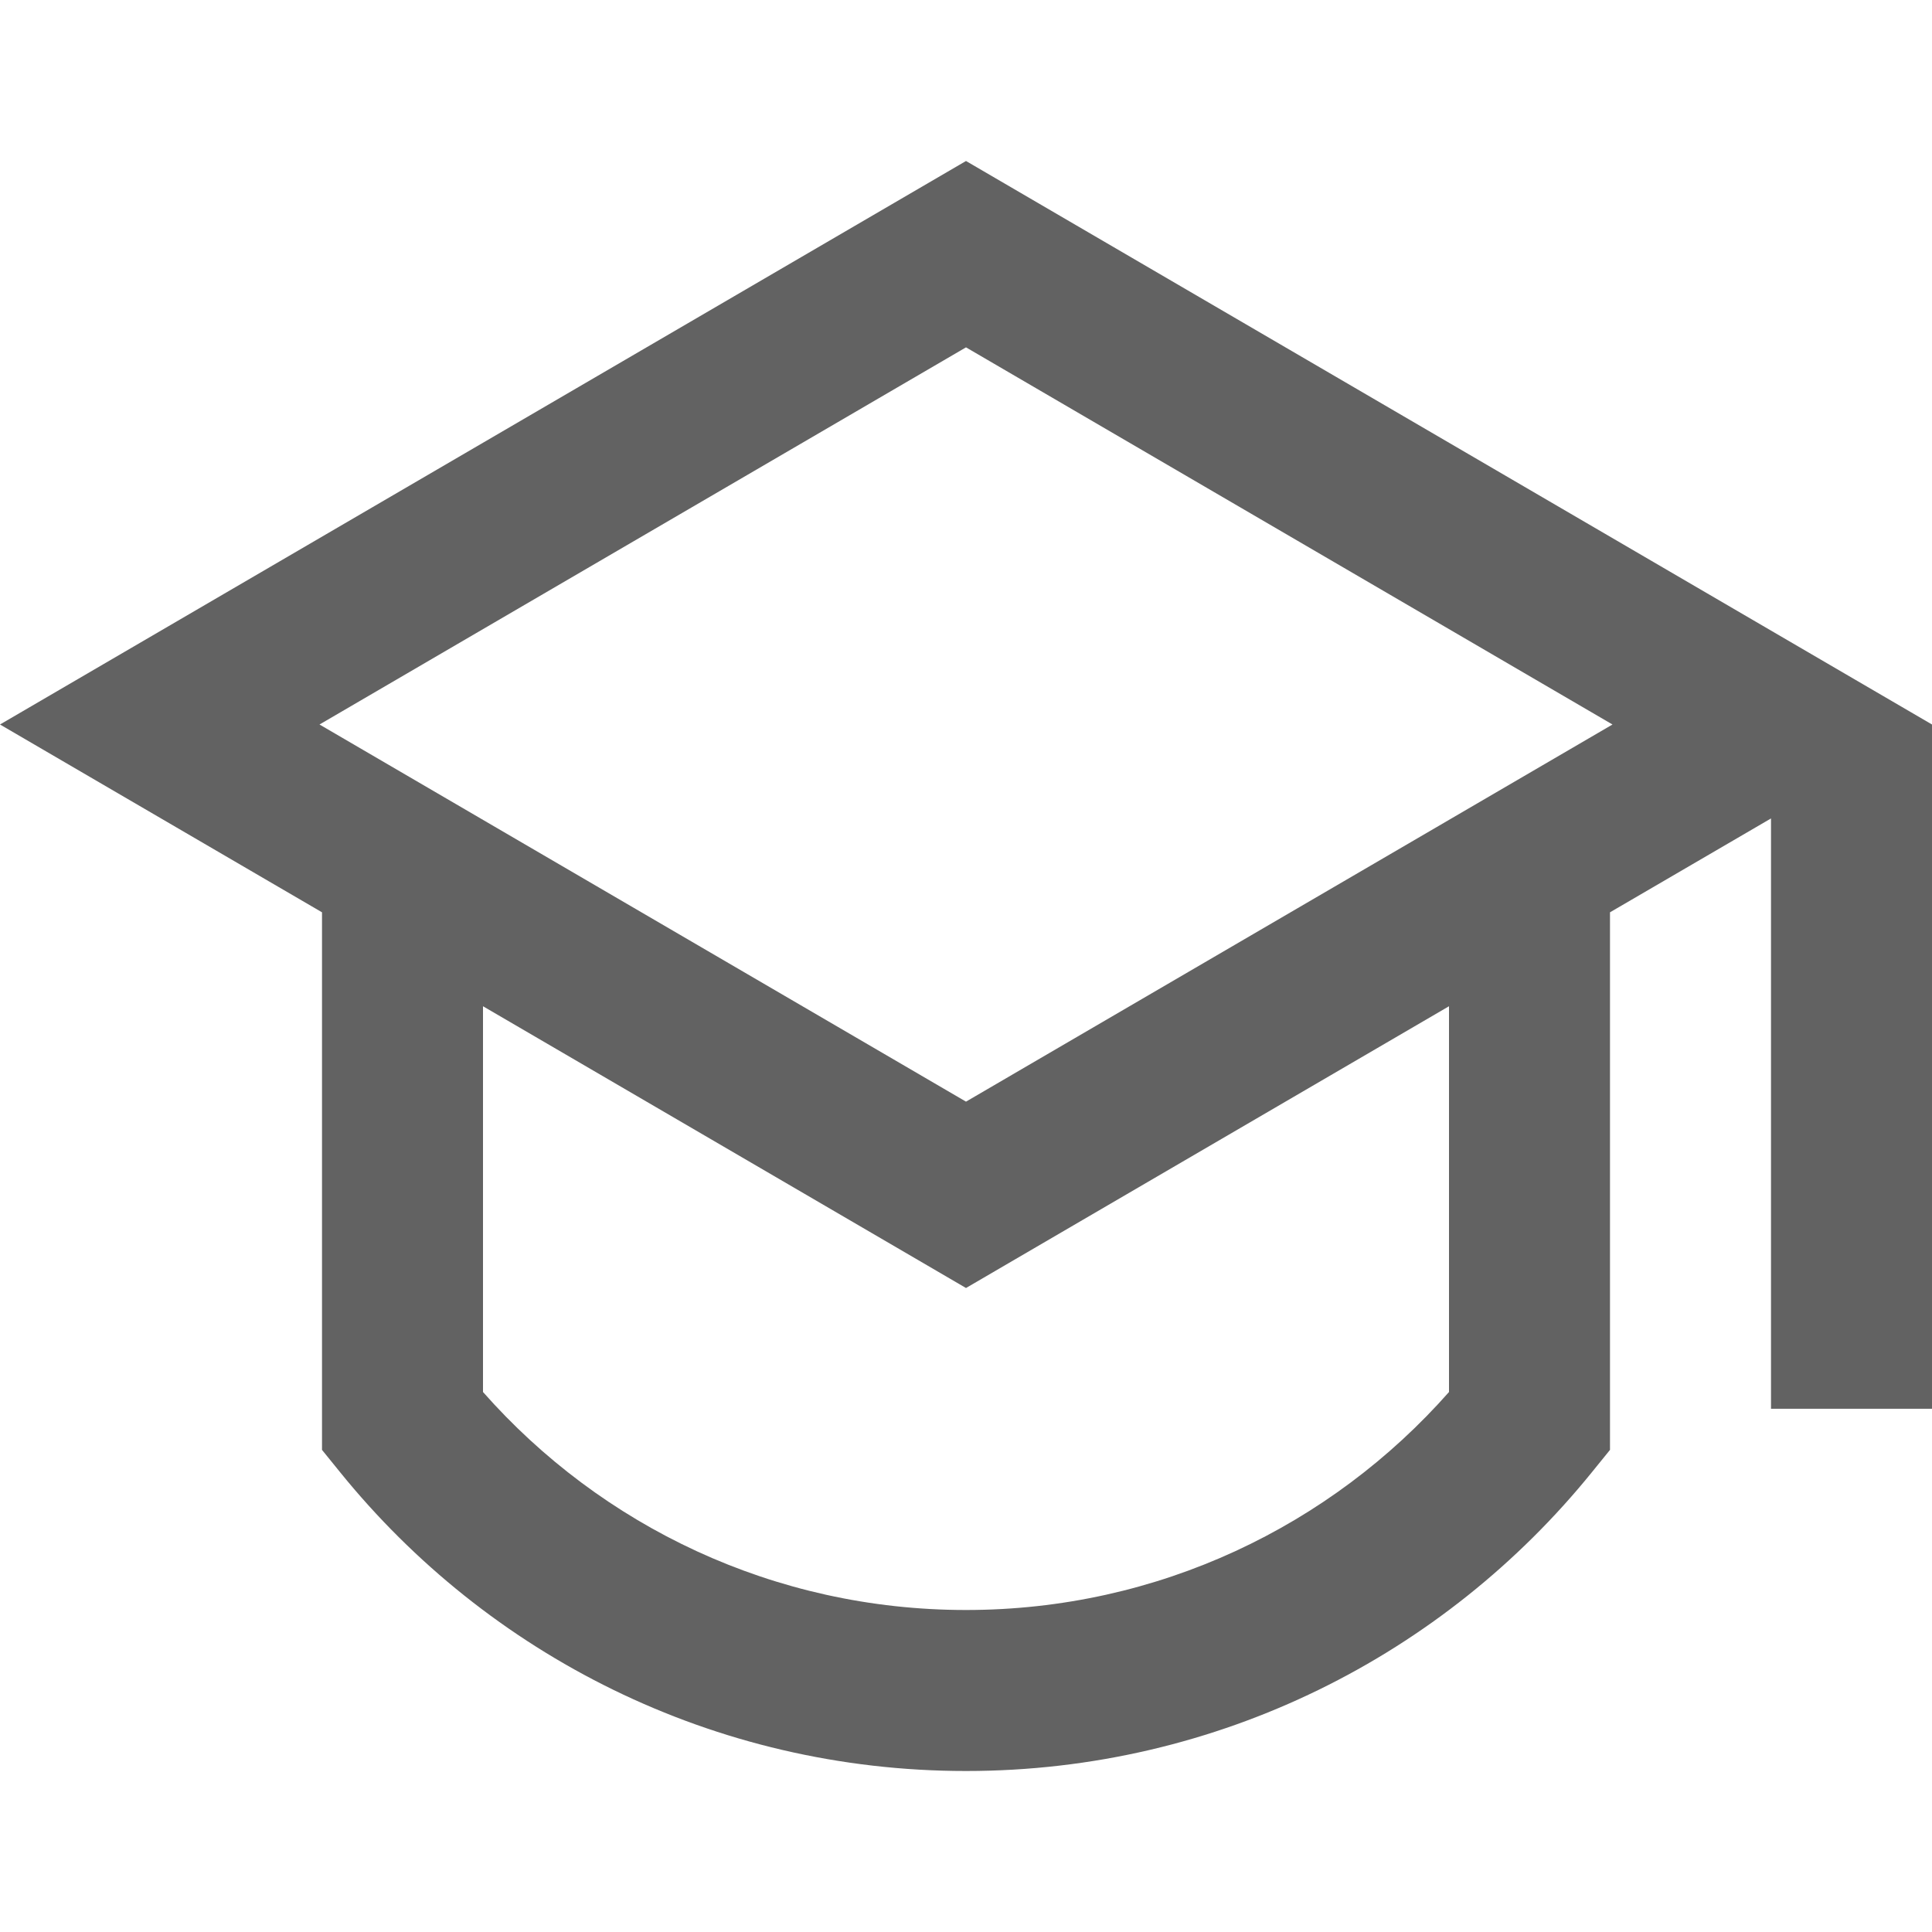
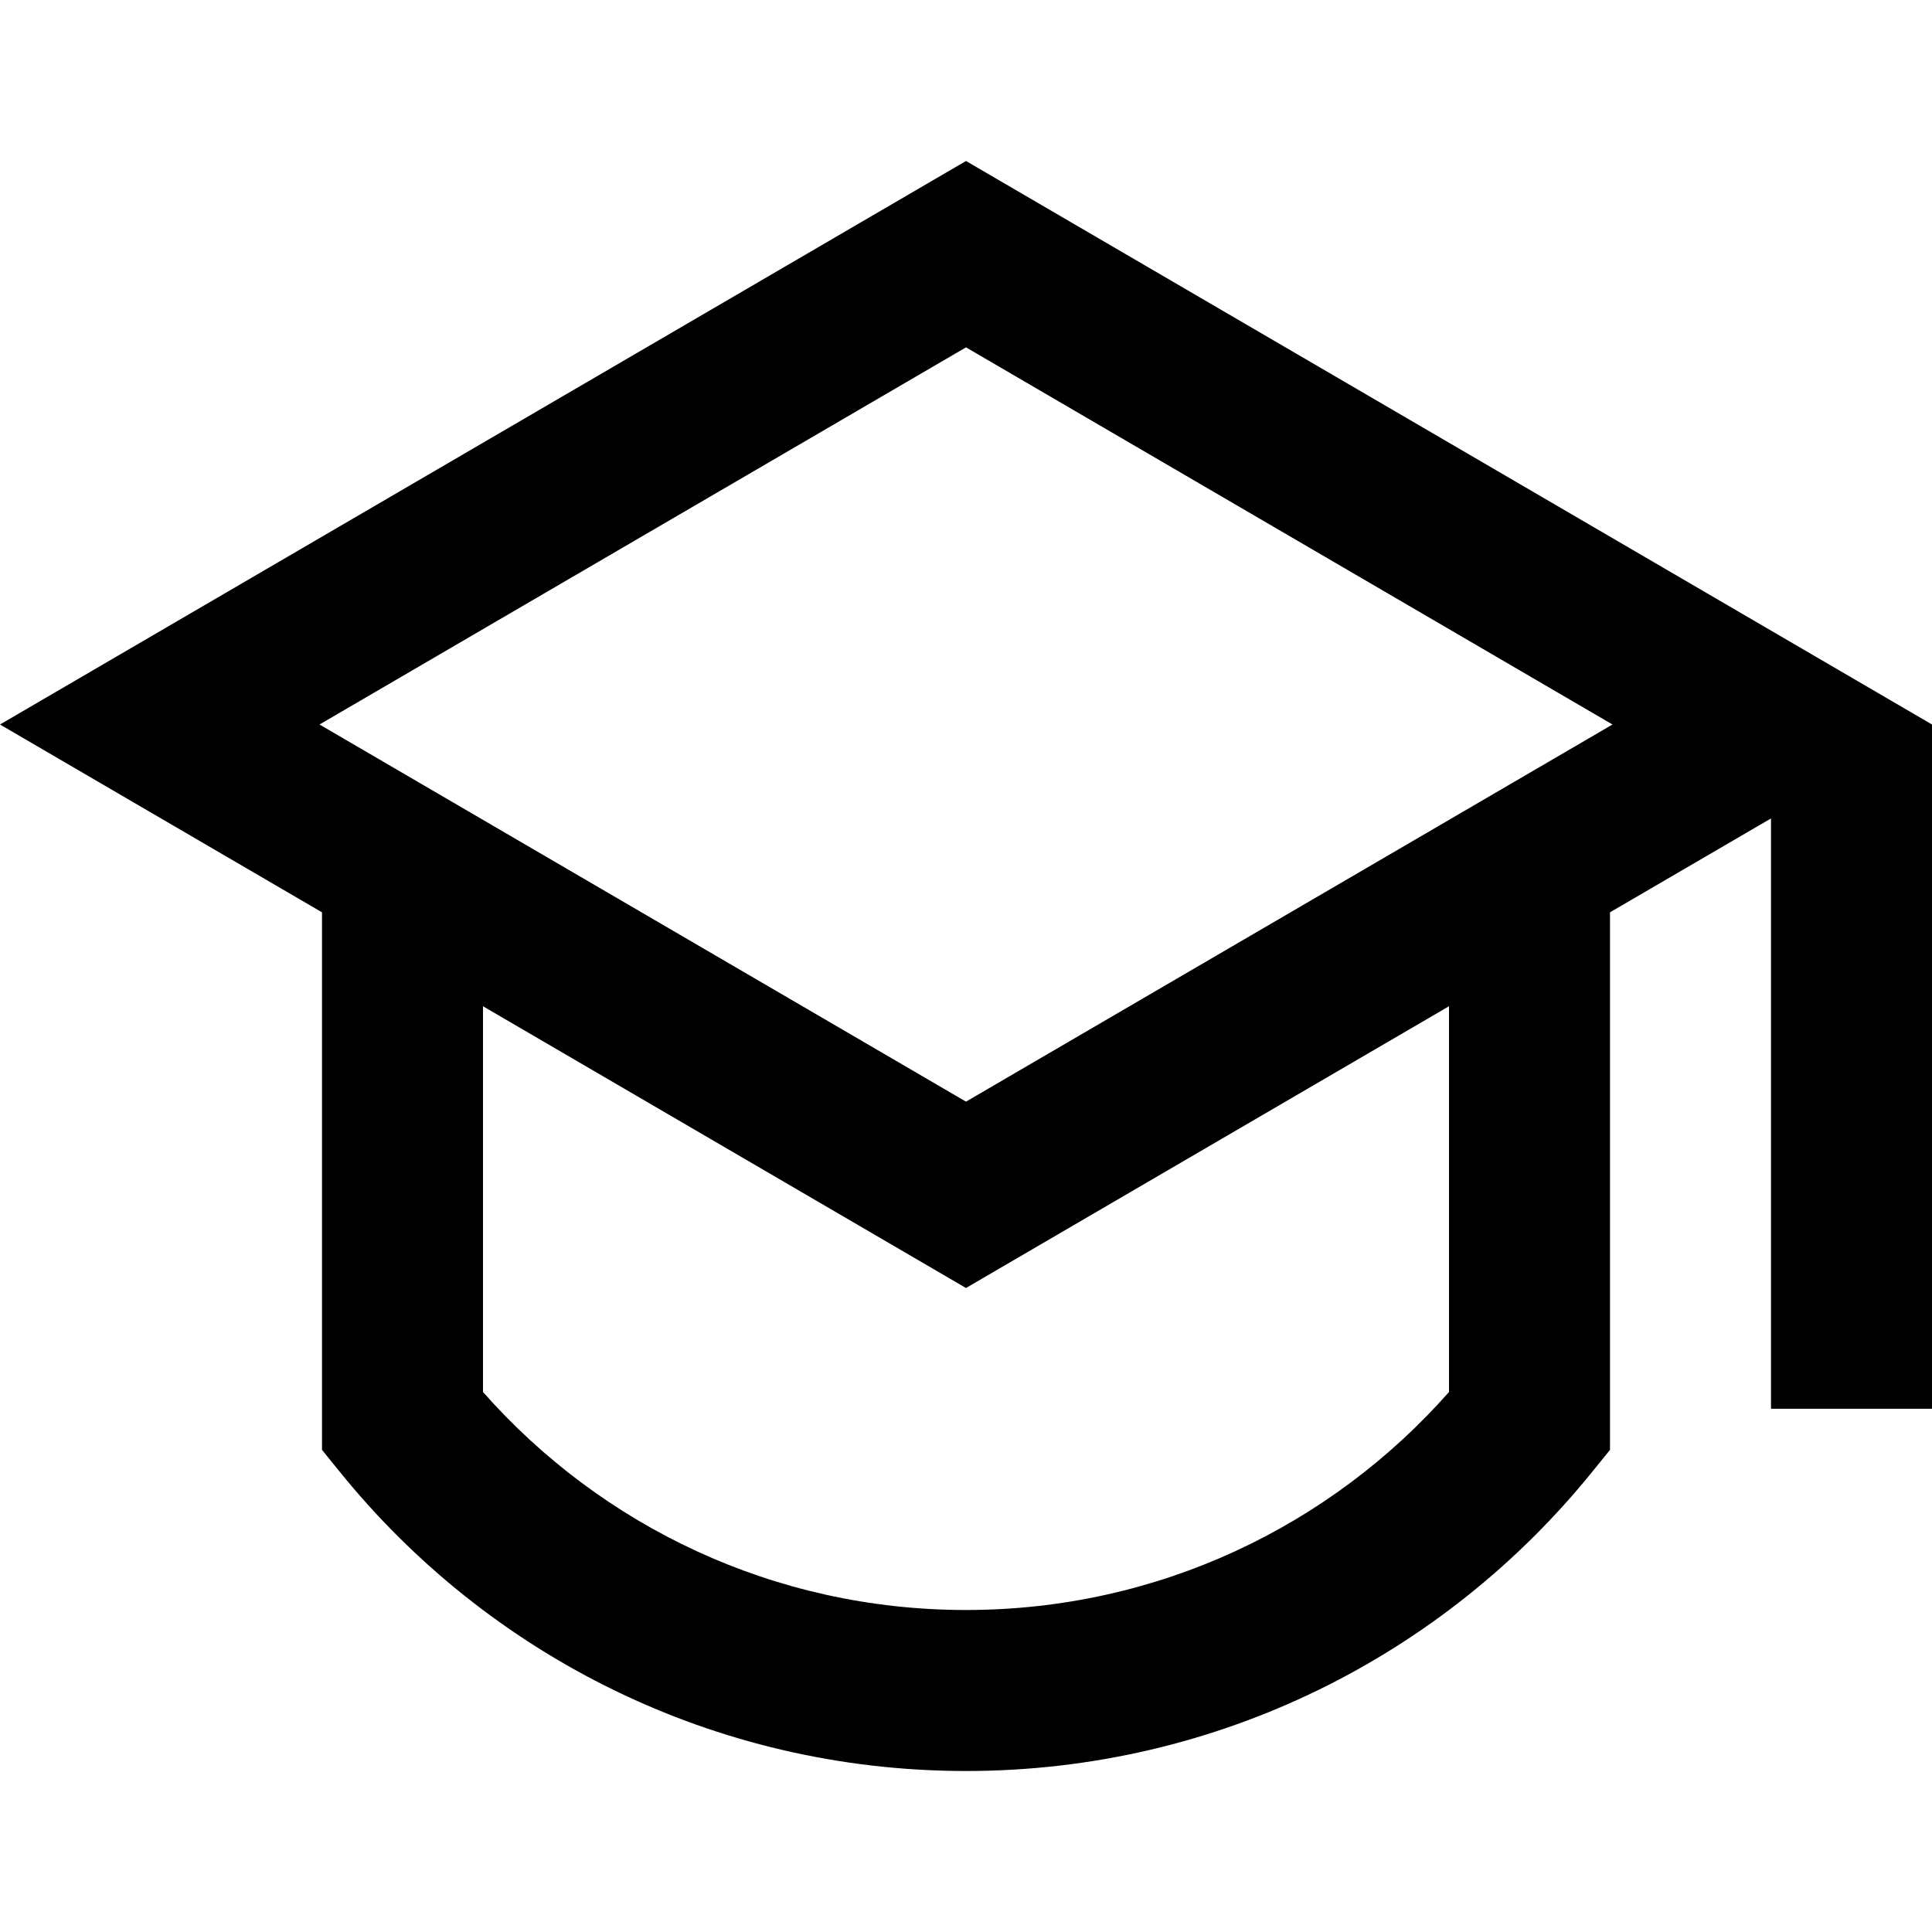
<svg xmlns="http://www.w3.org/2000/svg" viewBox="0 0 24 24">
-   <path d="M4 11.333L0 9L12 2L24 9V17.5H22V10.167L20 11.333V18.011L19.777 18.286C17.946 20.55 15.142 22 12 22C8.858 22 6.054 20.55 4.223 18.286L4 18.011V11.333ZM6 12.5V17.292C7.467 18.954 9.611 20 12 20C14.389 20 16.533 18.954 18 17.292V12.5L12 16L6 12.5ZM3.969 9L12 13.685L20.031 9L12 4.315L3.969 9Z" fill="#626262" />
+   <path d="M4 11.333L0 9L12 2L24 9V17.5H22V10.167L20 11.333V18.011L19.777 18.286C17.946 20.55 15.142 22 12 22C8.858 22 6.054 20.55 4.223 18.286L4 18.011V11.333ZM6 12.5V17.292C7.467 18.954 9.611 20 12 20C14.389 20 16.533 18.954 18 17.292V12.5L12 16L6 12.5ZM3.969 9L12 13.685L20.031 9L12 4.315L3.969 9Z" />
</svg>
